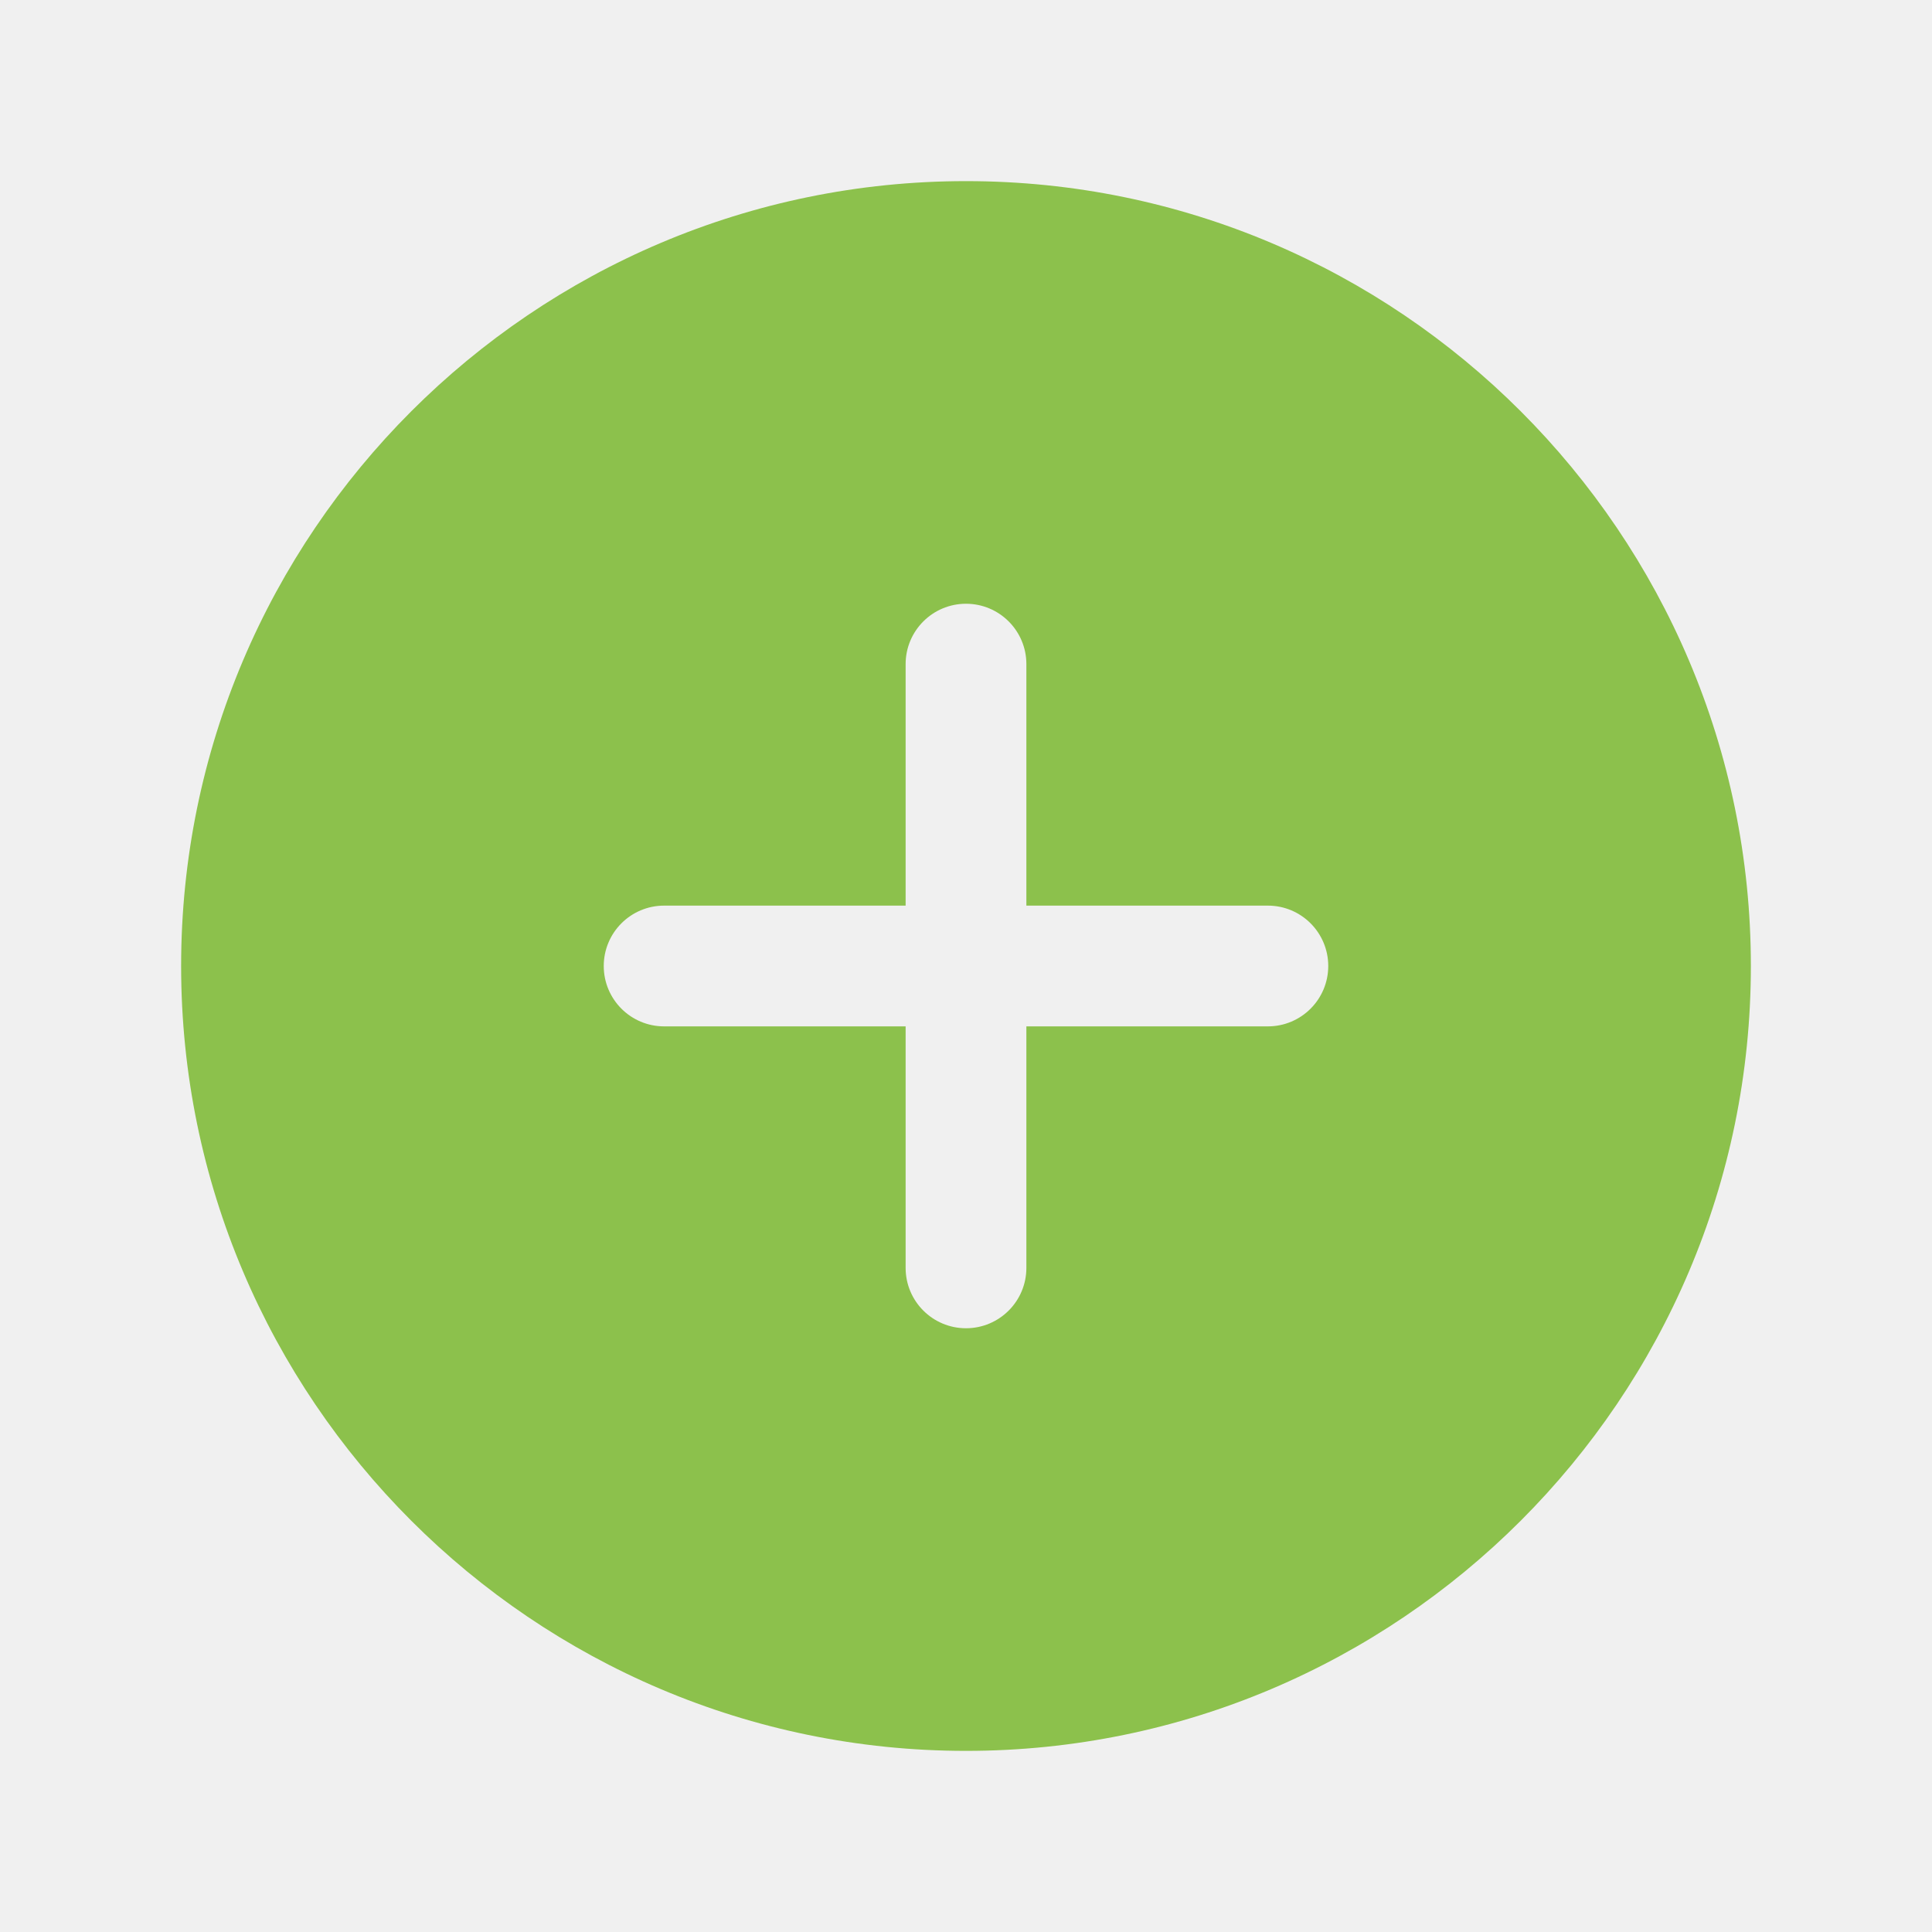
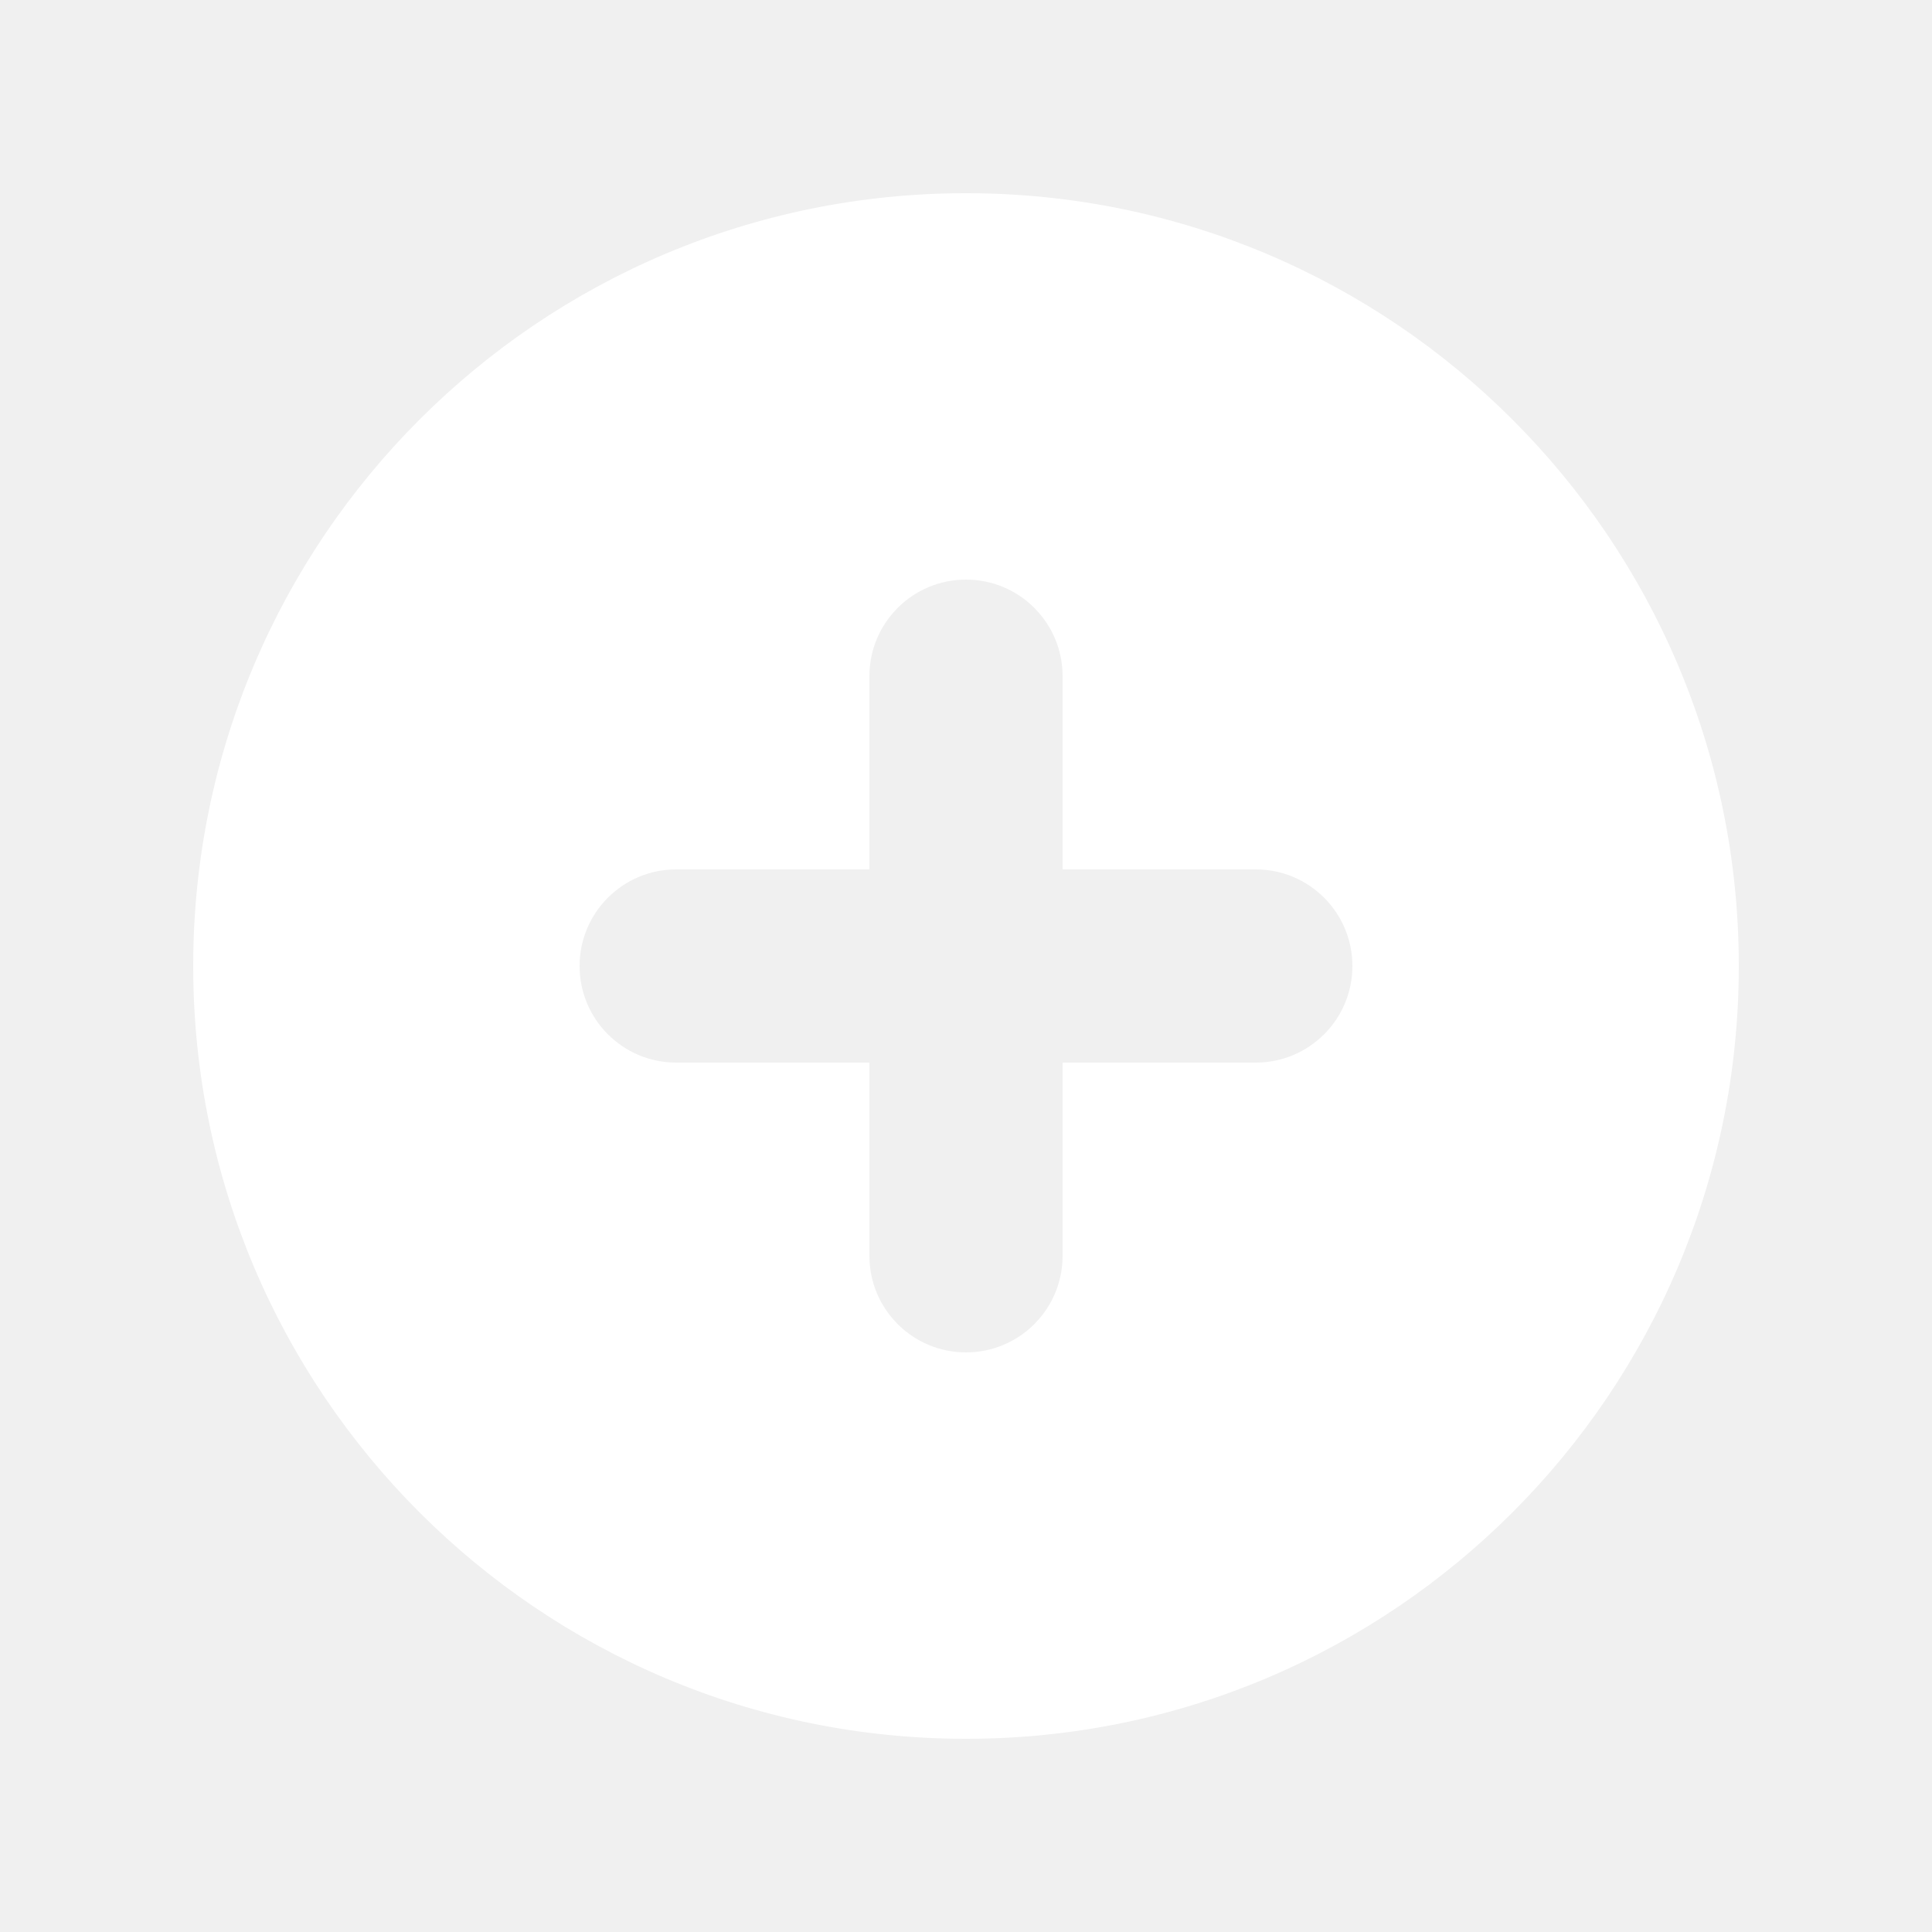
- <svg xmlns="http://www.w3.org/2000/svg" width="60" height="60" fill="#8cc14c" viewBox="0 0 24 24">
-   <path d="M12 2.25c-5.376 0-9.75 4.374-9.75 9.75s4.374 9.75 9.75 9.75 9.75-4.374 9.75-9.75S17.376 2.25 12 2.25Zm3.75 10.5h-3v3a.75.75 0 1 1-1.5 0v-3h-3a.75.75 0 1 1 0-1.5h3v-3a.75.75 0 1 1 1.5 0v3h3a.75.75 0 1 1 0 1.5Z" />
+ <svg xmlns="http://www.w3.org/2000/svg" width="60" height="60" fill="#ffffff" viewBox="0 0 24 24">
+   <path fill-rule="evenodd" d="M12 21.6a9.6 9.6 0 1 0 0-19.2 9.6 9.6 0 0 0 0 19.2Zm1.2-13.2a1.2 1.2 0 1 0-2.4 0v2.4H8.4a1.2 1.2 0 0 0 0 2.4h2.4v2.4a1.2 1.2 0 1 0 2.4 0v-2.4h2.4a1.2 1.2 0 1 0 0-2.4h-2.4V8.4Z" clip-rule="evenodd" />
</svg>
